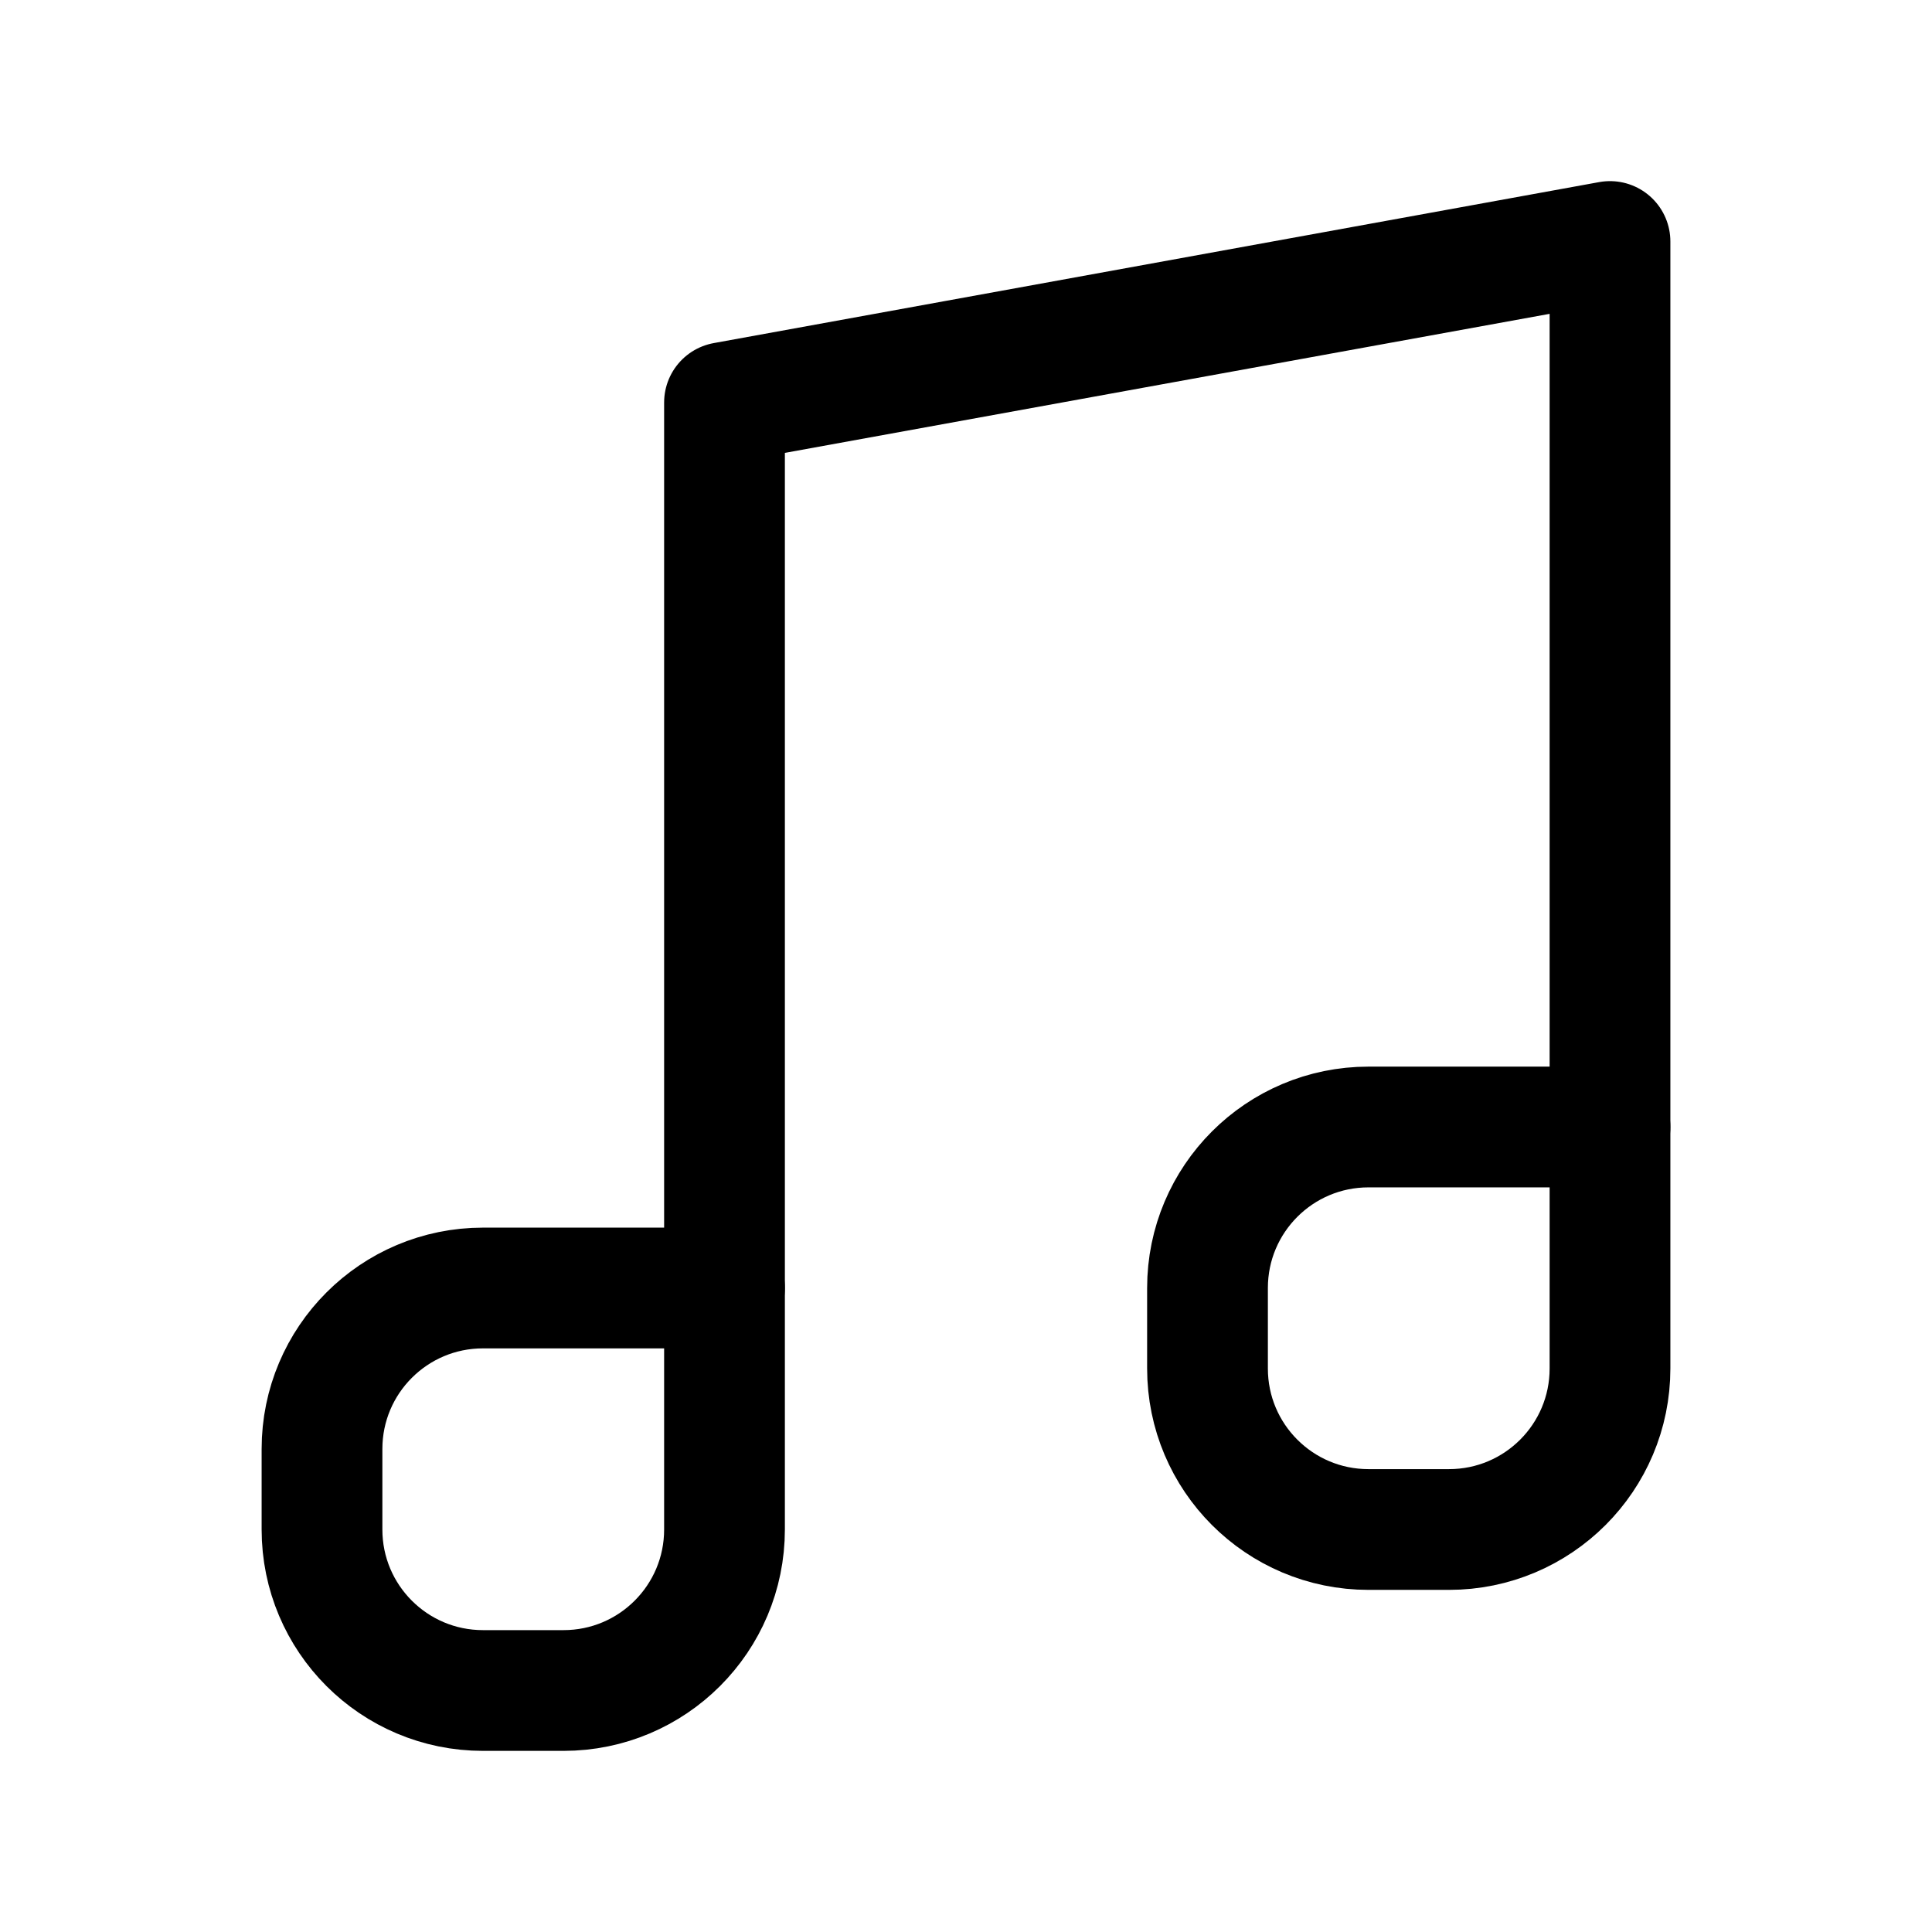
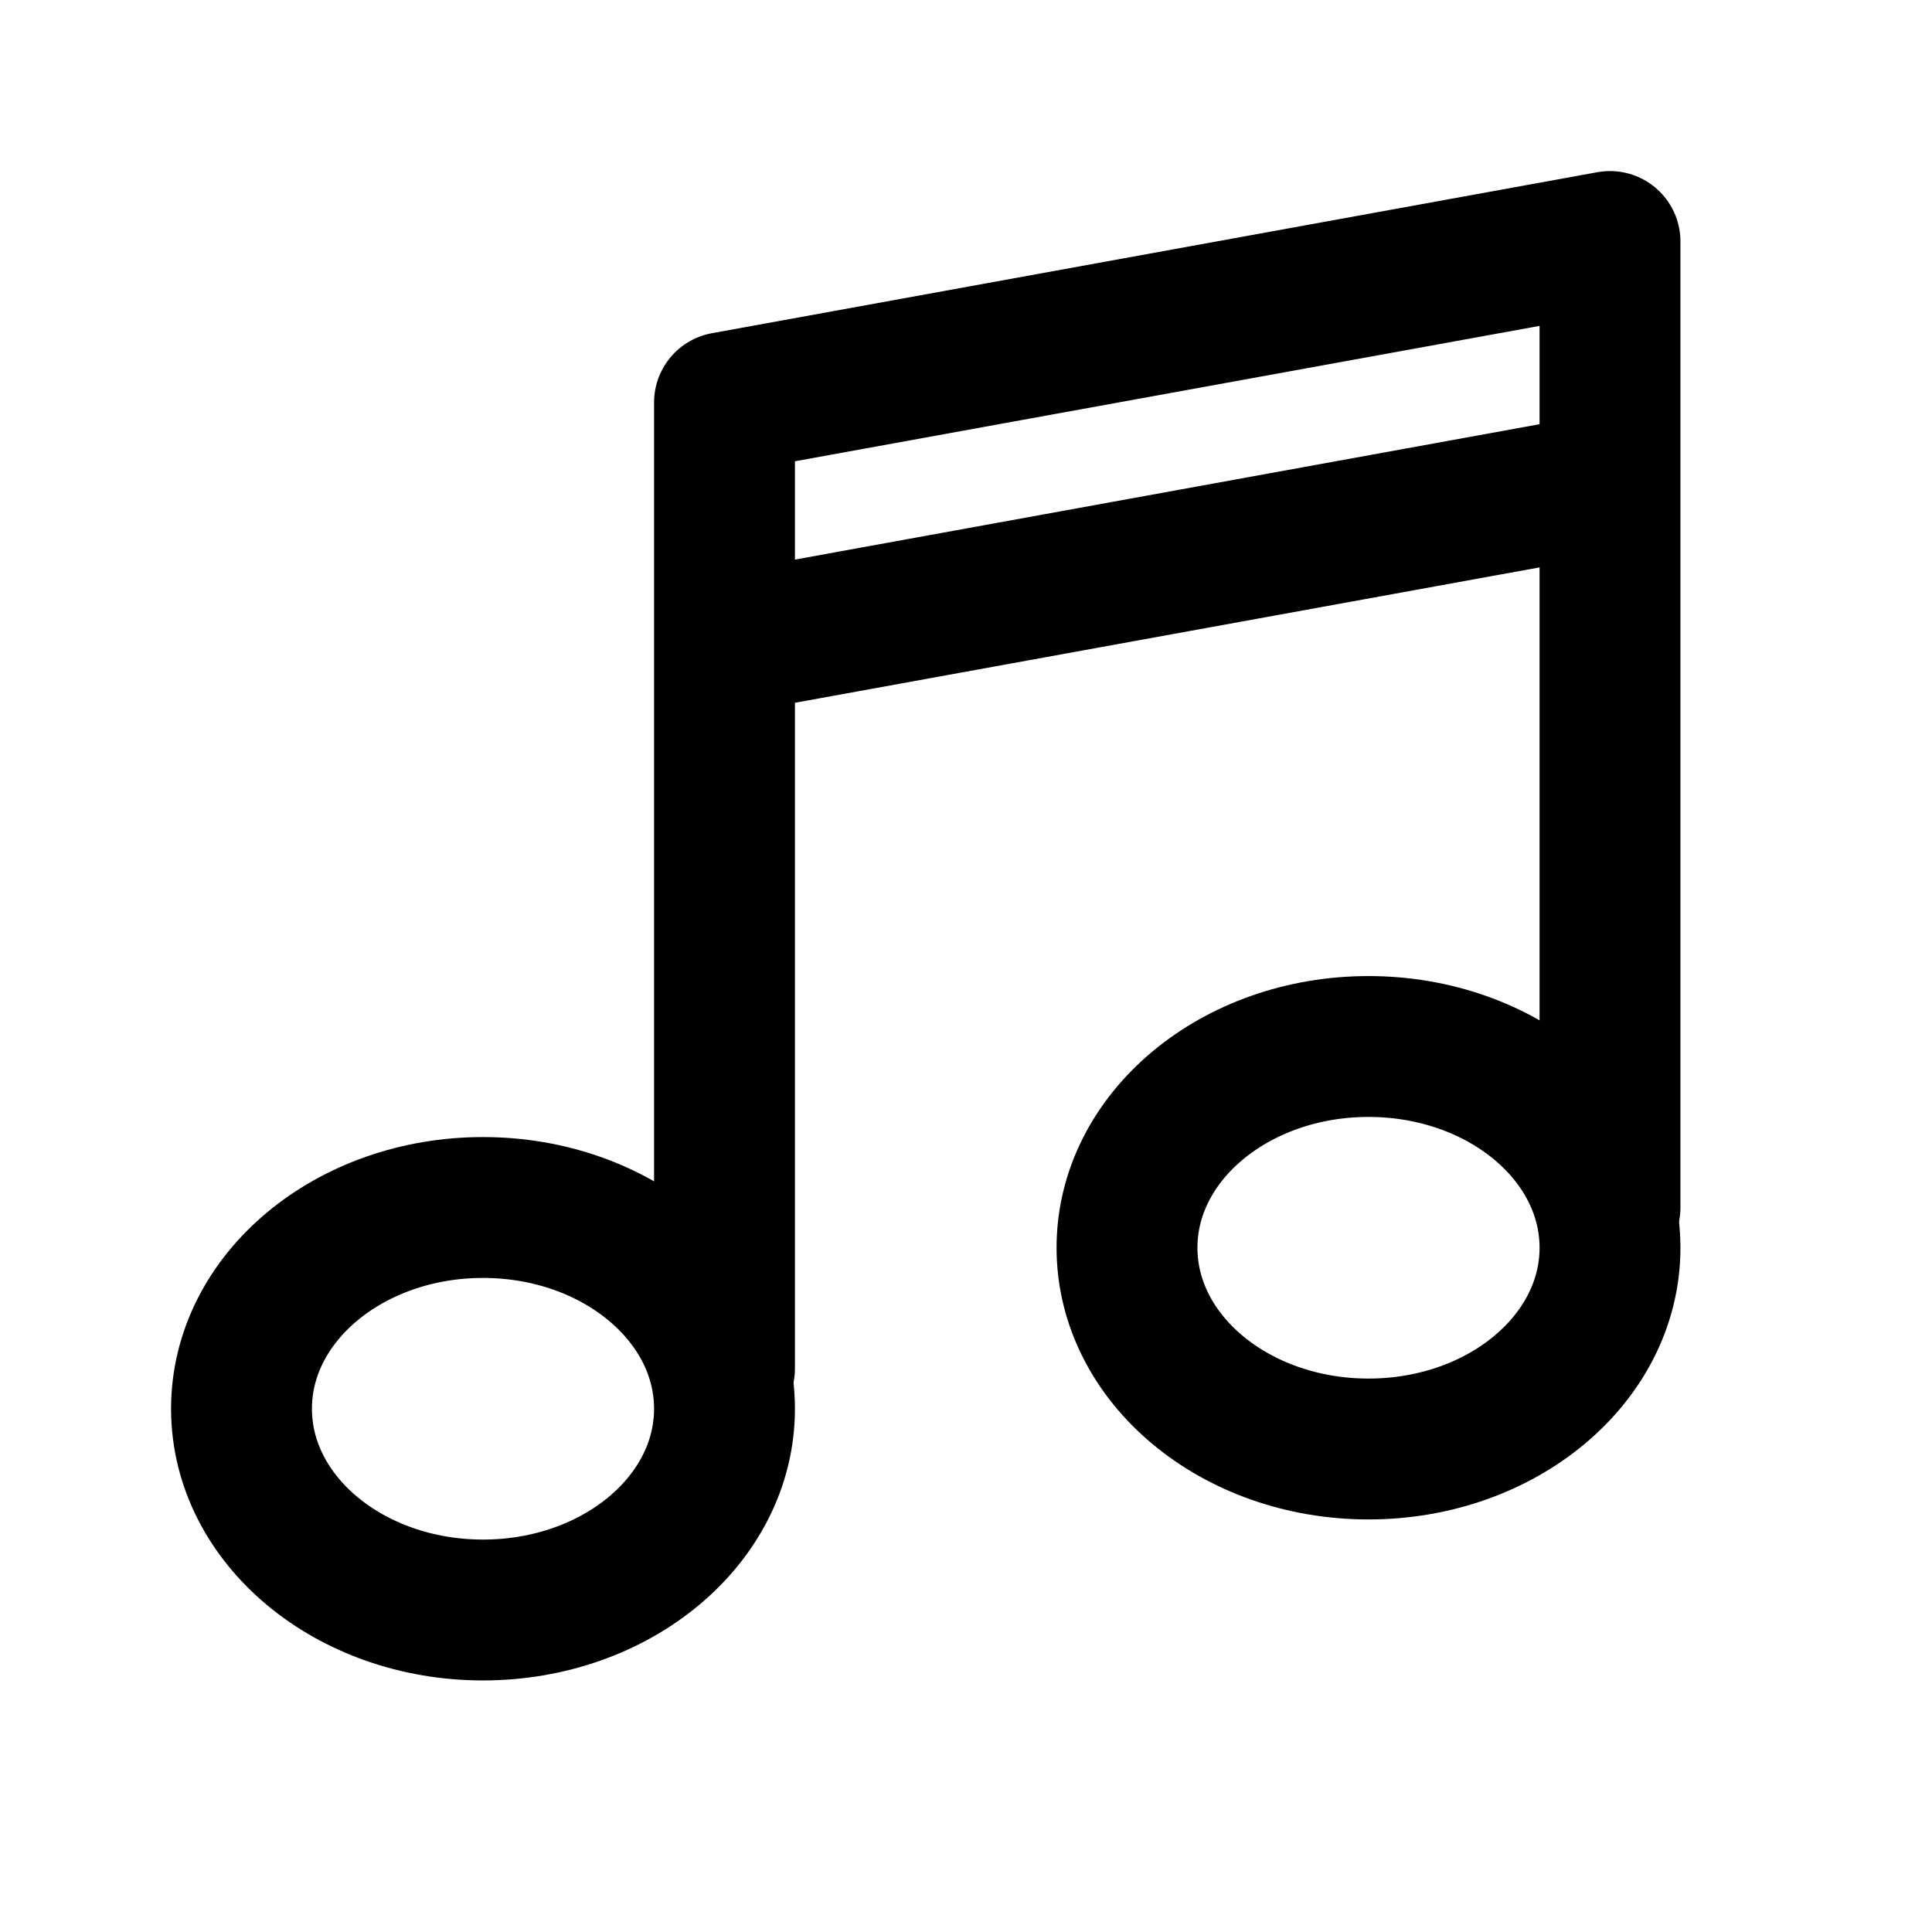
- <svg xmlns="http://www.w3.org/2000/svg" width="24" height="24" stroke-width="1.5" viewBox="0 0 24 24" fill="none">
-   <path d="M20 14V3L9 5V16" stroke="currentColor" stroke-linecap="round" stroke-linejoin="round" />
-   <path d="M17 19H18C19.105 19 20 18.105 20 17V14H17C15.895 14 15 14.895 15 16V17C15 18.105 15.895 19 17 19Z" stroke="currentColor" stroke-linecap="round" stroke-linejoin="round" />
-   <path d="M6 21H7C8.105 21 9 20.105 9 19V16H6C4.895 16 4 16.895 4 18V19C4 20.105 4.895 21 6 21Z" stroke="currentColor" stroke-linecap="round" stroke-linejoin="round" />
+ <svg xmlns="http://www.w3.org/2000/svg" width="24" height="24" viewBox="0 0 24 24" fill="none" stroke="currentColor" stroke-width="1.75" stroke-linecap="round" stroke-linejoin="round">
+   <path d="M9 17V5l11-2v12M9 8l11-2" />
+   <ellipse cx="6" cy="17.5" rx="3" ry="2.5" />
+   <ellipse cx="17" cy="15.5" rx="3" ry="2.5" />
</svg>
